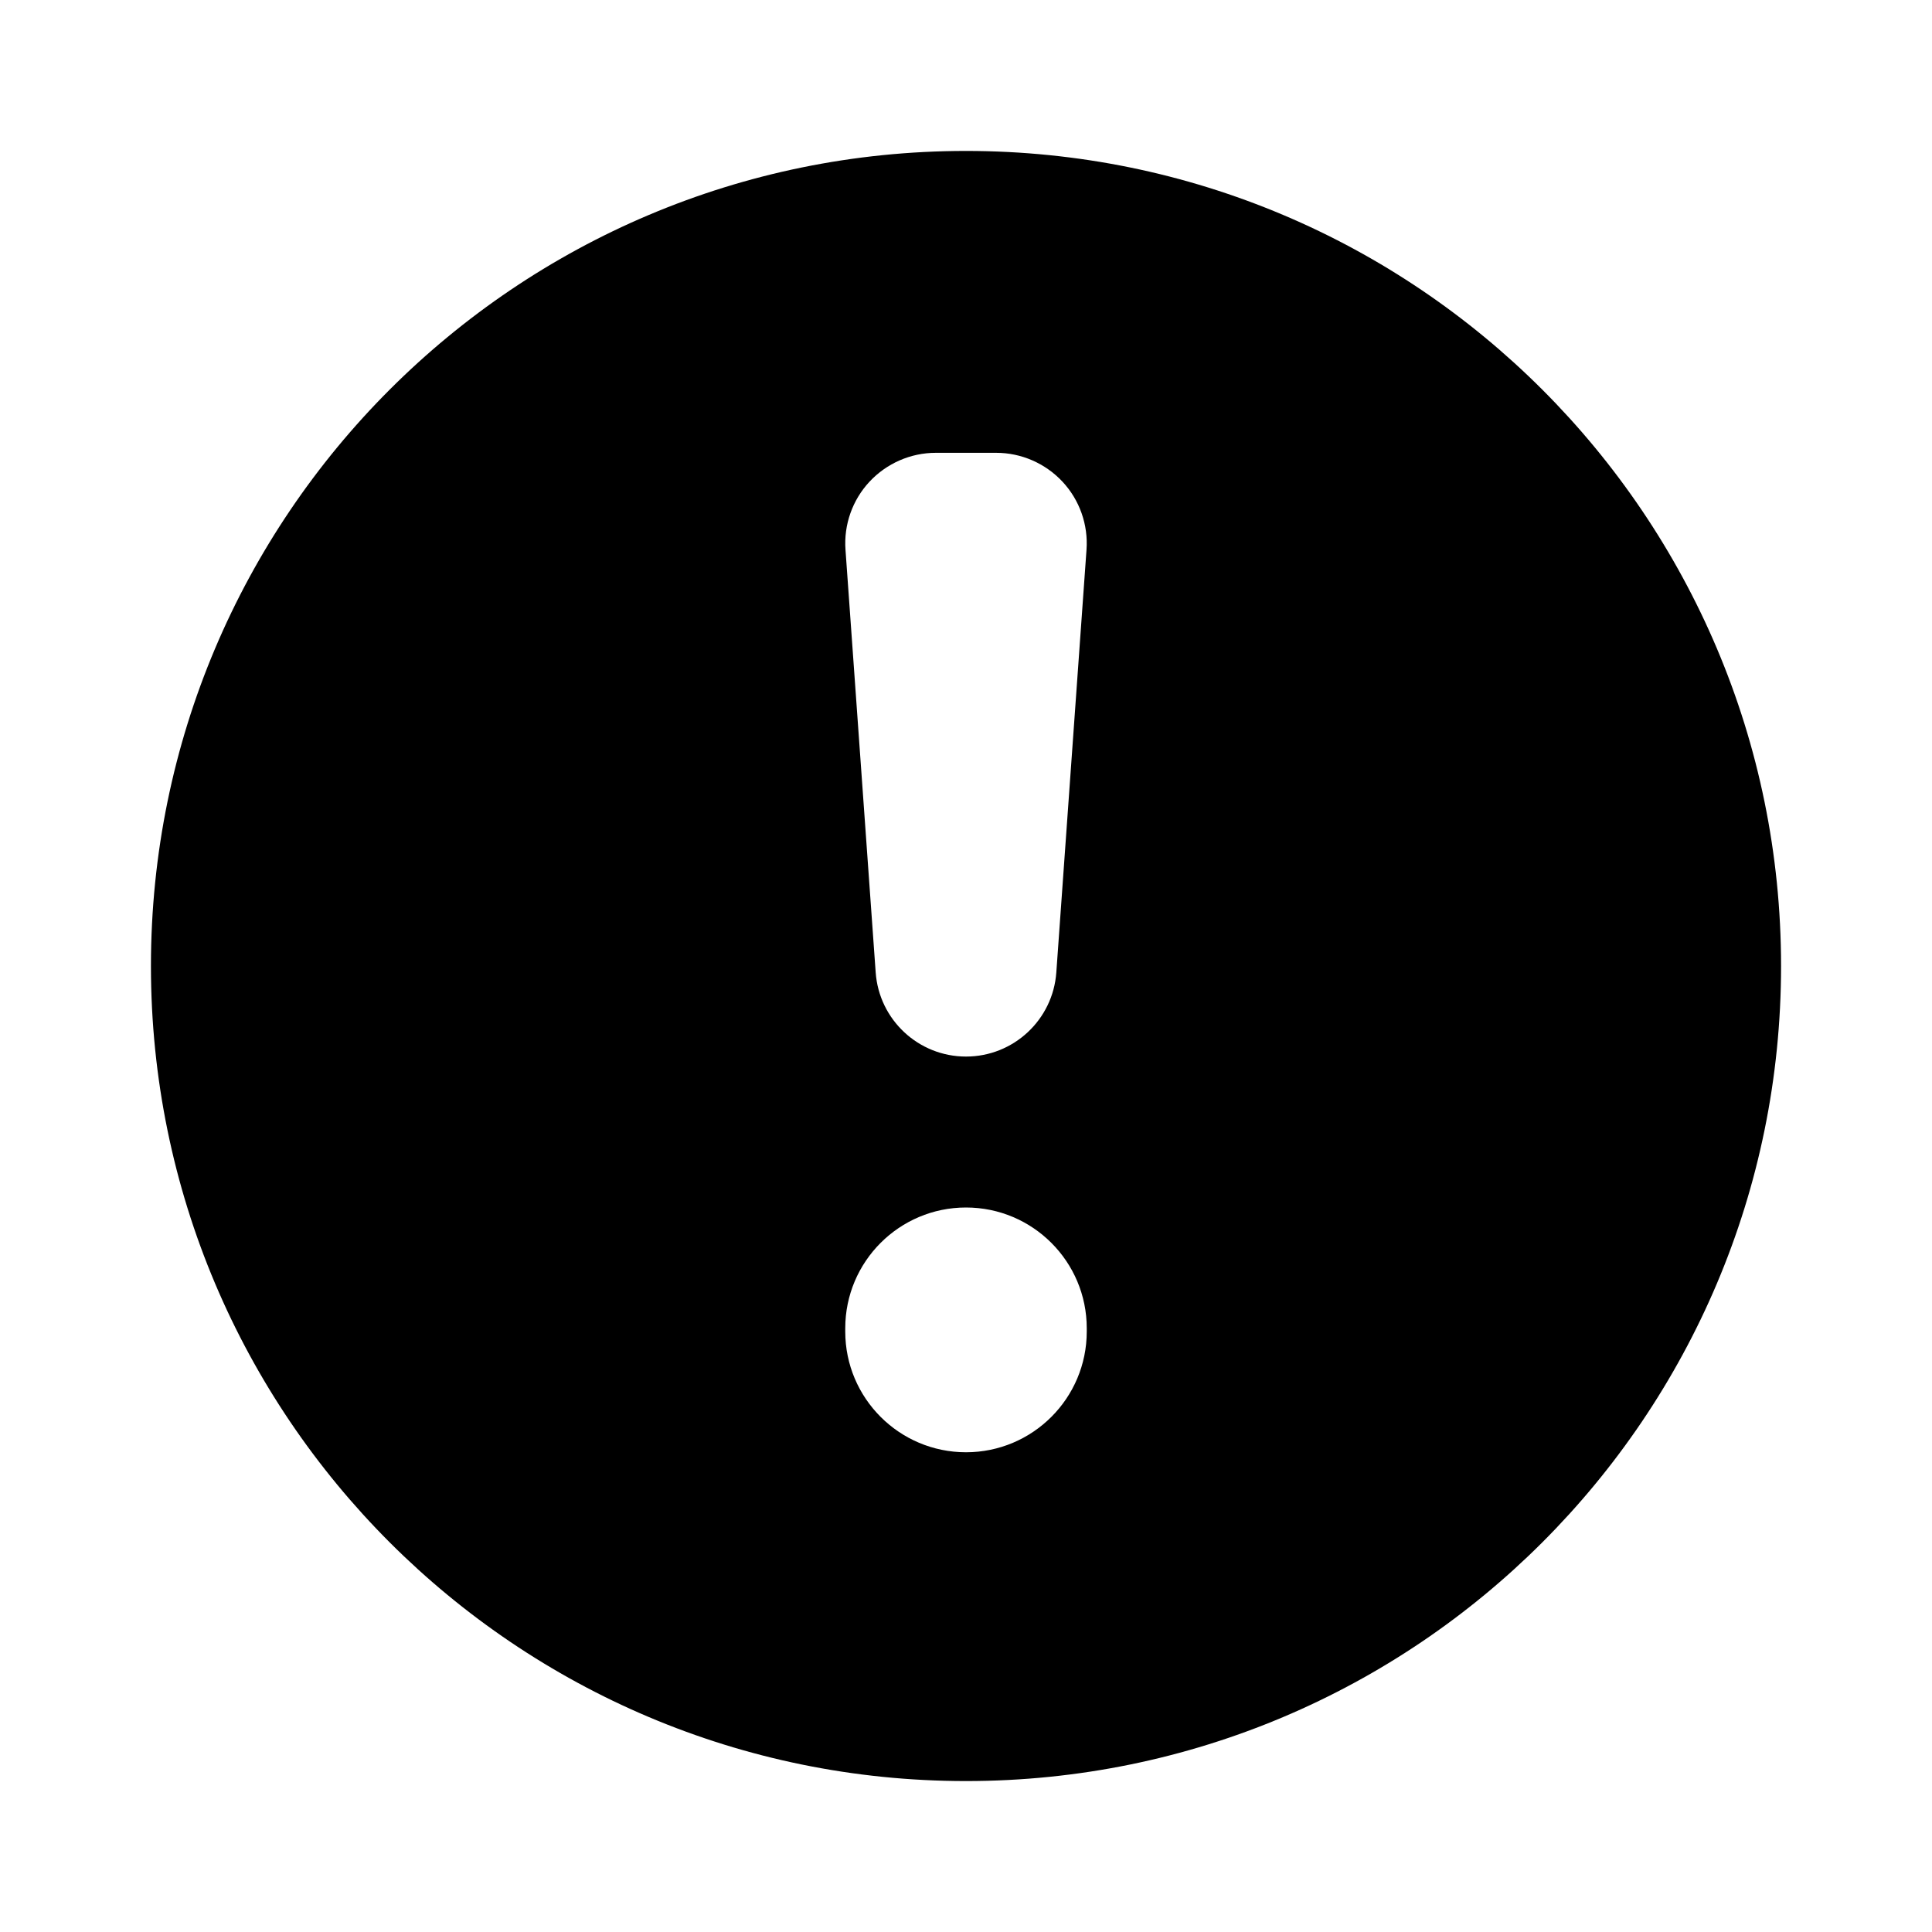
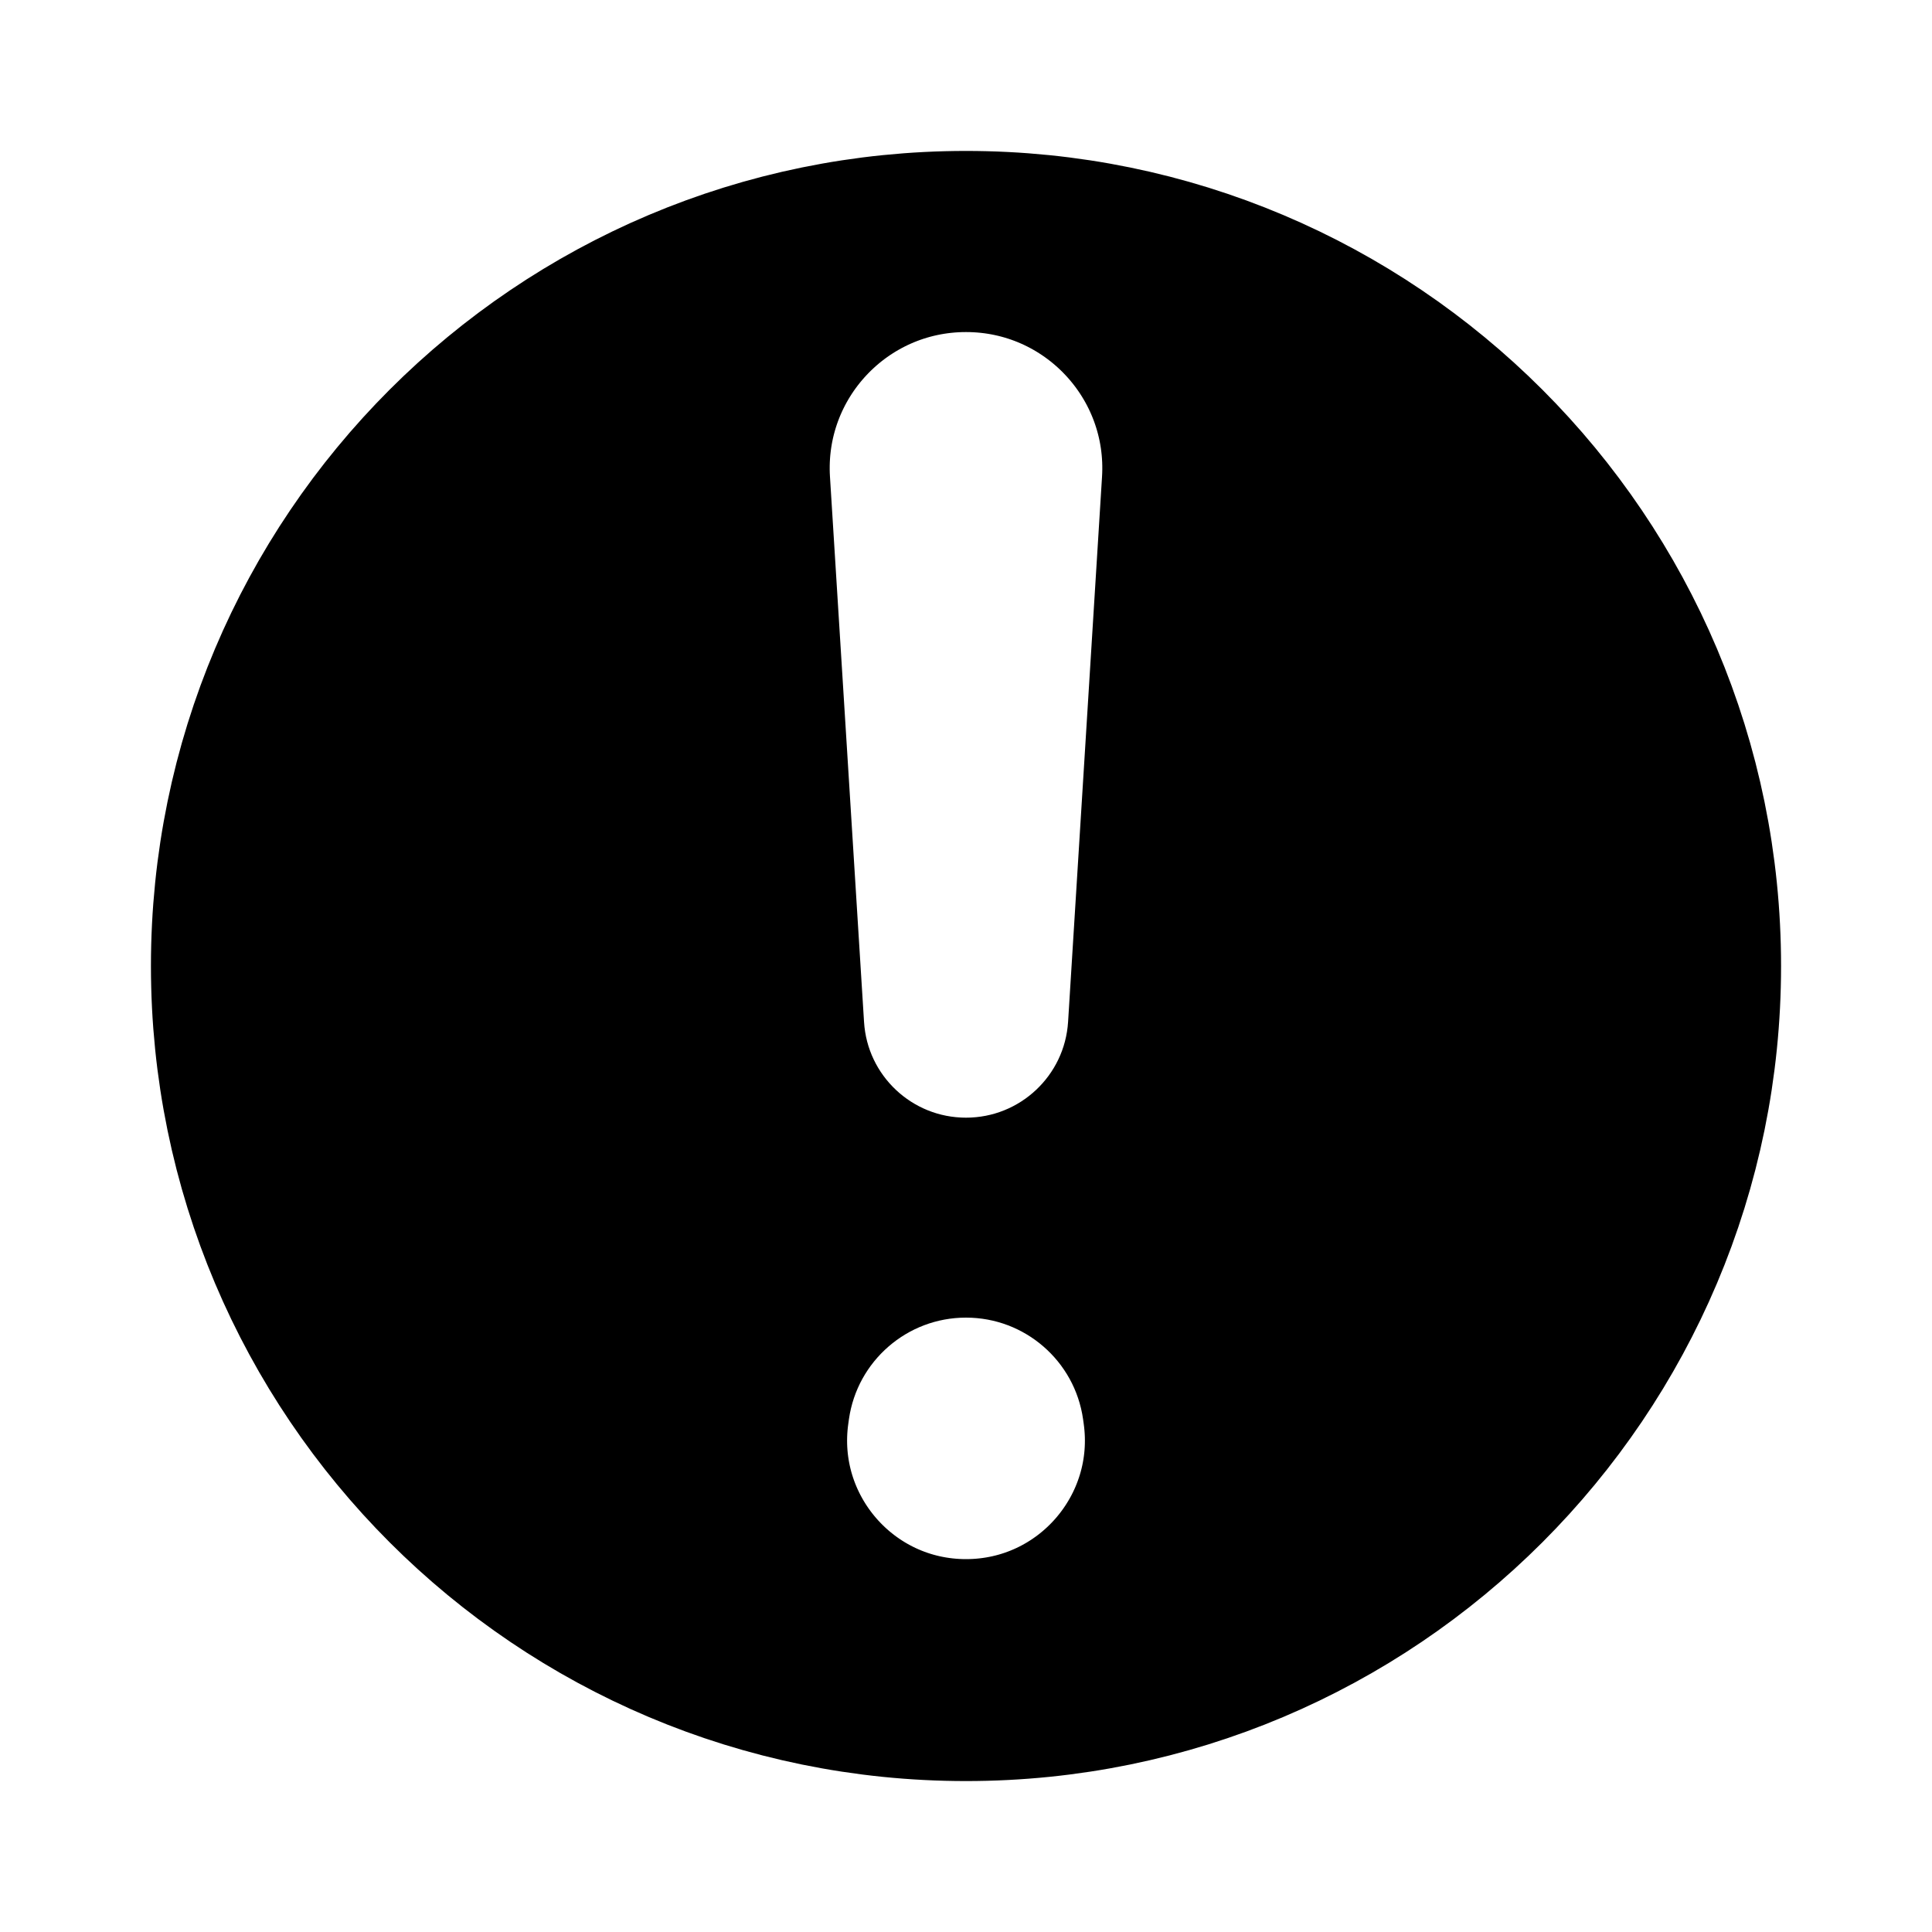
<svg xmlns="http://www.w3.org/2000/svg" width="16" height="16" viewBox="0 0 16 16" fill="none">
-   <path fill-rule="evenodd" clip-rule="evenodd" d="M8 14.75C11.728 14.75 14.75 11.728 14.75 8C14.75 4.272 11.728 1.25 8 1.25C4.272 1.25 1.25 4.272 1.25 8C1.25 11.728 4.272 14.75 8 14.75ZM7.201 3.989C7.343 3.837 7.542 3.75 7.75 3.75H8.25C8.458 3.75 8.657 3.837 8.799 3.989C8.941 4.141 9.013 4.346 8.998 4.553L8.748 8.053C8.72 8.446 8.393 8.75 8 8.75C7.607 8.75 7.28 8.446 7.252 8.053L7.002 4.553C6.987 4.346 7.059 4.141 7.201 3.989ZM8 10C8.552 10 9 10.448 9 11V11.027C9 11.579 8.552 12.027 8 12.027C7.448 12.027 7 11.579 7 11.027V11C7 10.448 7.448 10 8 10Z" fill="black" />
+   <g id="Interface/Xs/AlarmFilled">
+     <g id="ToneAlpha1">
+       <path fill-rule="evenodd" clip-rule="evenodd" d="M14 8C14 11.314 11.314 14 8 14C4.686 14 2 11.314 2 8C2 4.686 4.686 2 8 2C6.916 2 6.057 2.914 6.125 3.996L6.407 8.509C6.459 9.351 7.157 10.006 8 10.006C8.843 10.006 9.541 9.351 9.594 8.509L9.875 3.996C9.943 2.914 9.084 2 8 2C11.314 2 14 4.686 14 8ZM9.712 11.647L9.717 11.683C9.866 12.727 9.056 13.662 8 13.662C6.944 13.662 6.134 12.727 6.283 11.683L6.288 11.647C6.41 10.795 7.139 10.162 8 10.162C8.861 10.162 9.59 10.795 9.712 11.647Z" fill="black" />
+       <path d="M8 2C4.686 2 2 4.686 2 8C2 11.314 4.686 14 8 14C11.314 14 14 11.314 14 8C14 4.686 11.314 2 8 2ZM8 2C6.916 2 6.057 2.914 6.125 3.996L6.407 8.509C6.459 9.351 7.157 10.006 8 10.006C8.843 10.006 9.541 9.351 9.594 8.509L9.875 3.996C9.943 2.914 9.084 2 8 2ZM9.717 11.683L9.712 11.647C9.59 10.795 8.861 10.162 8 10.162C7.139 10.162 6.41 10.795 6.288 11.647L6.283 11.683C6.134 12.727 6.944 13.662 8 13.662C9.056 13.662 9.866 12.727 9.717 11.683Z" stroke="black" stroke-width="1.5" />
+     </g>
+   </g>
</svg>
